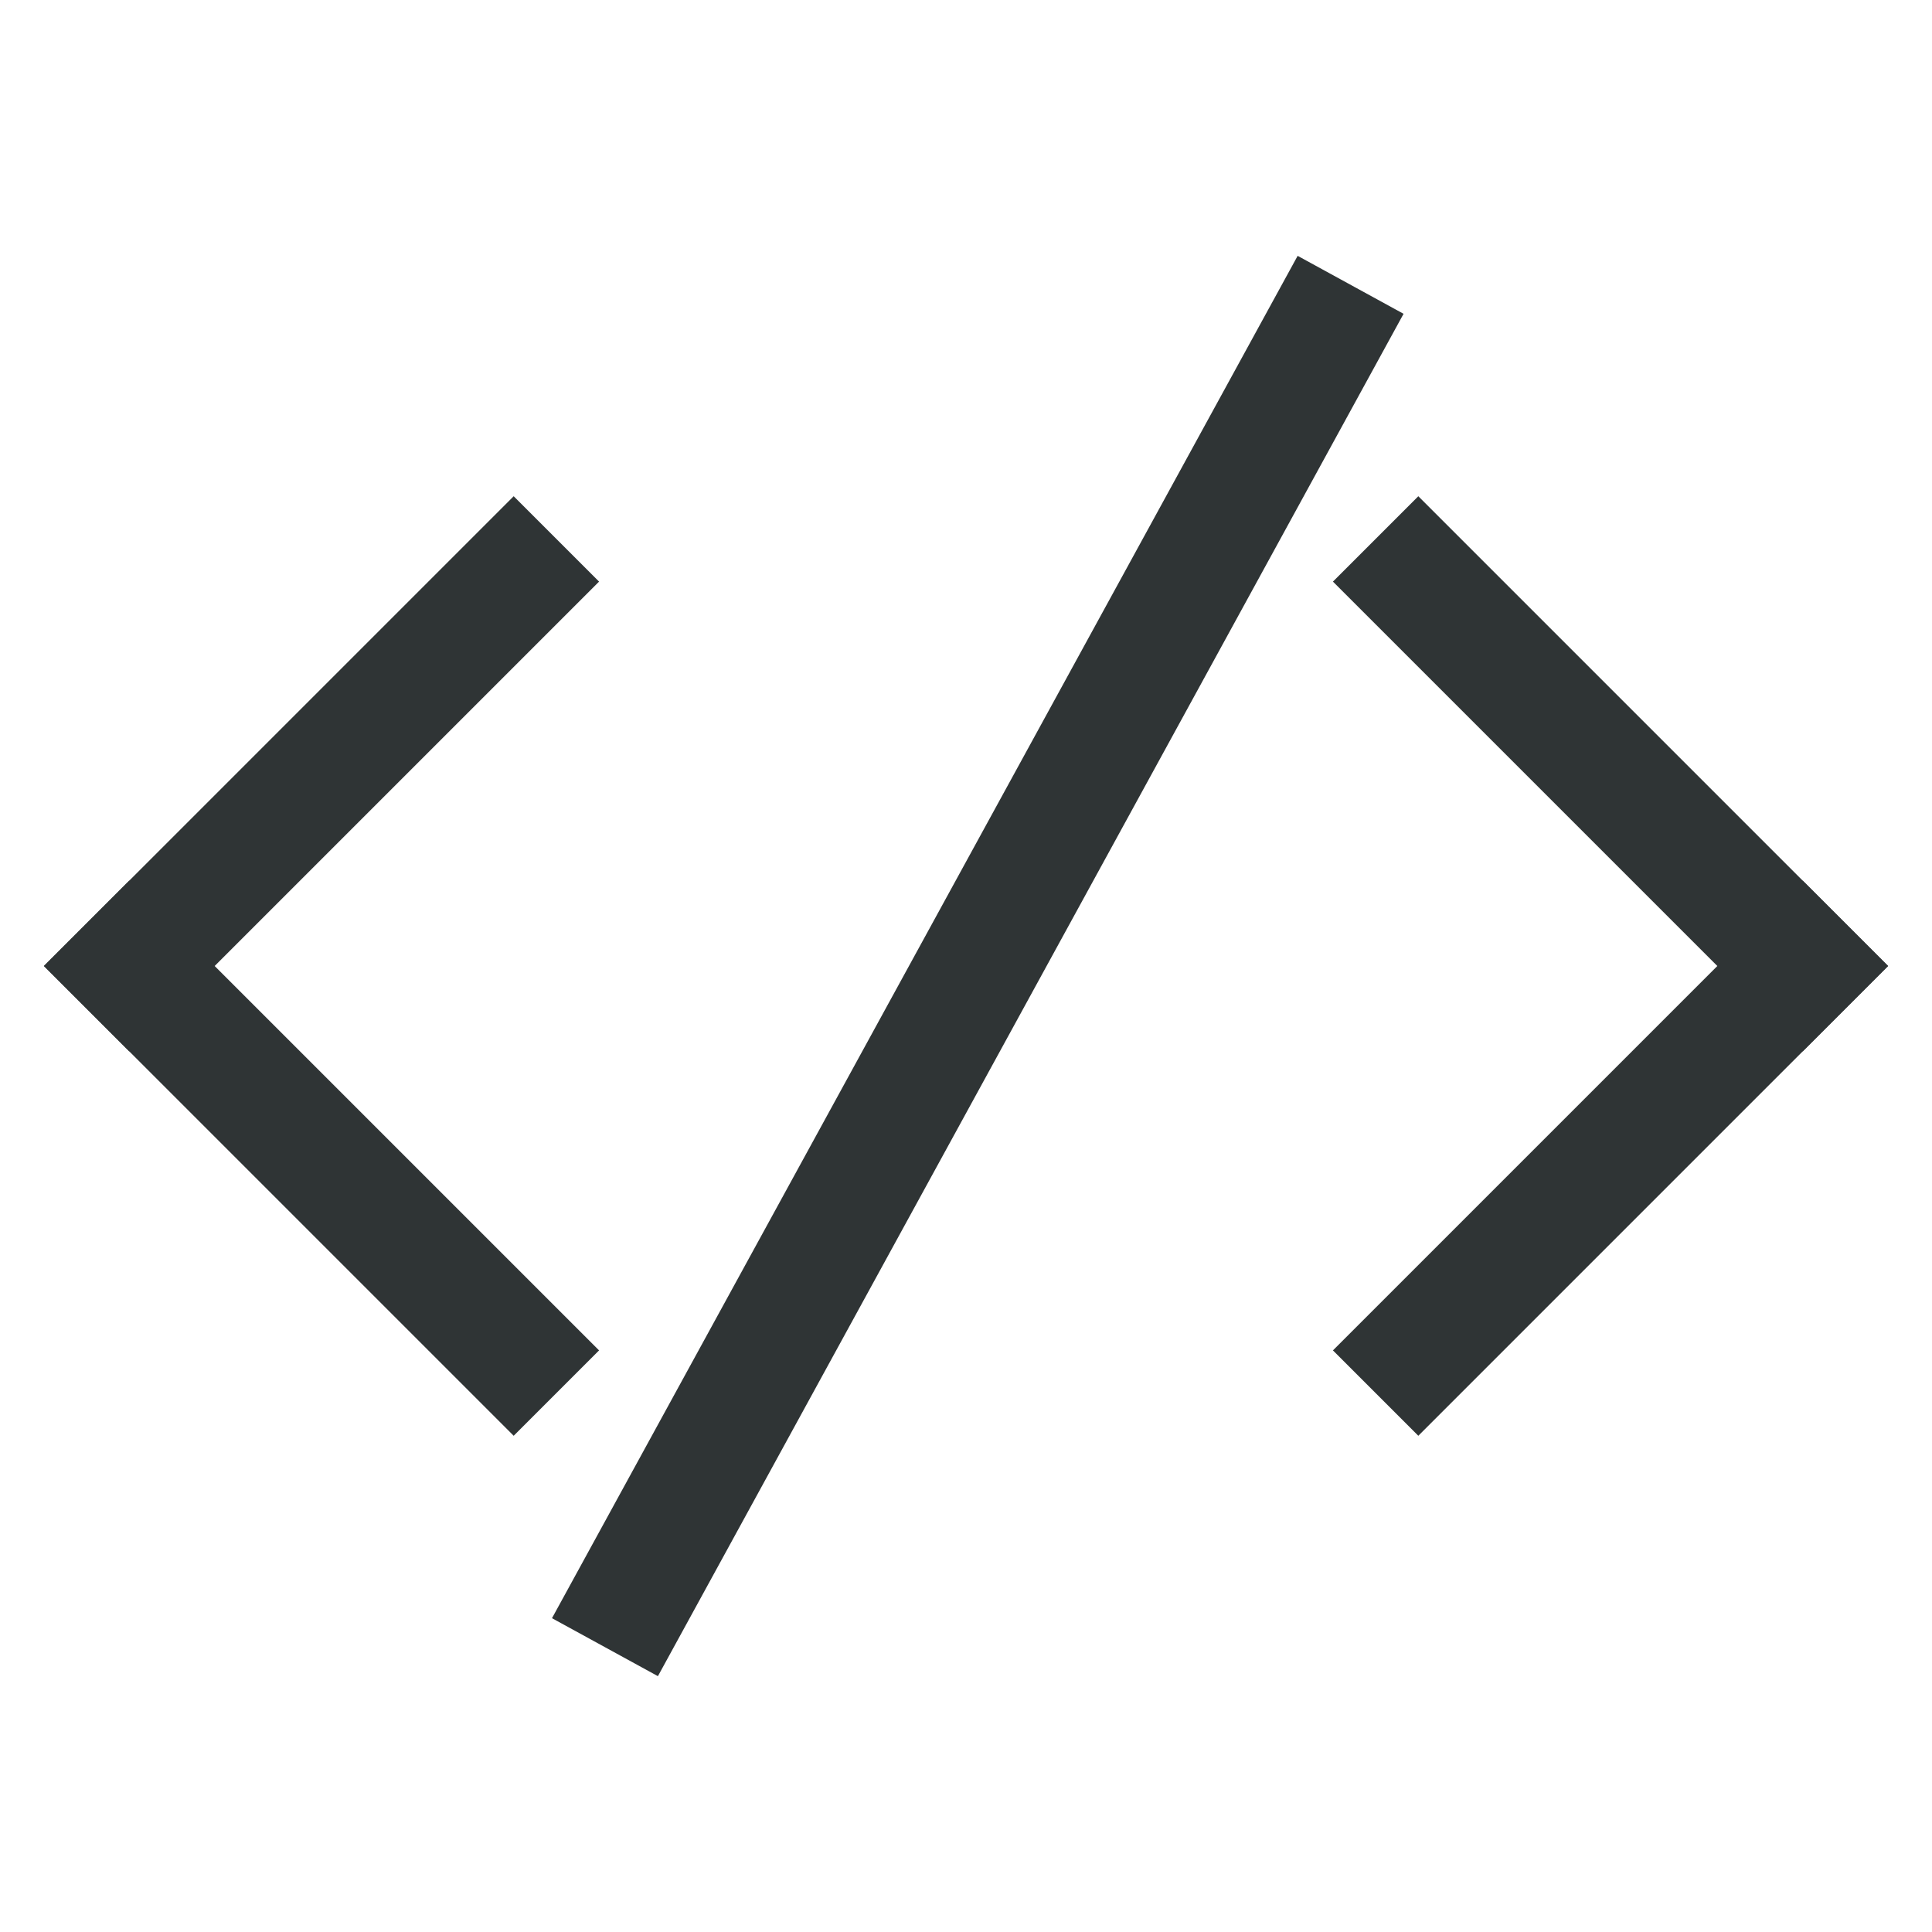
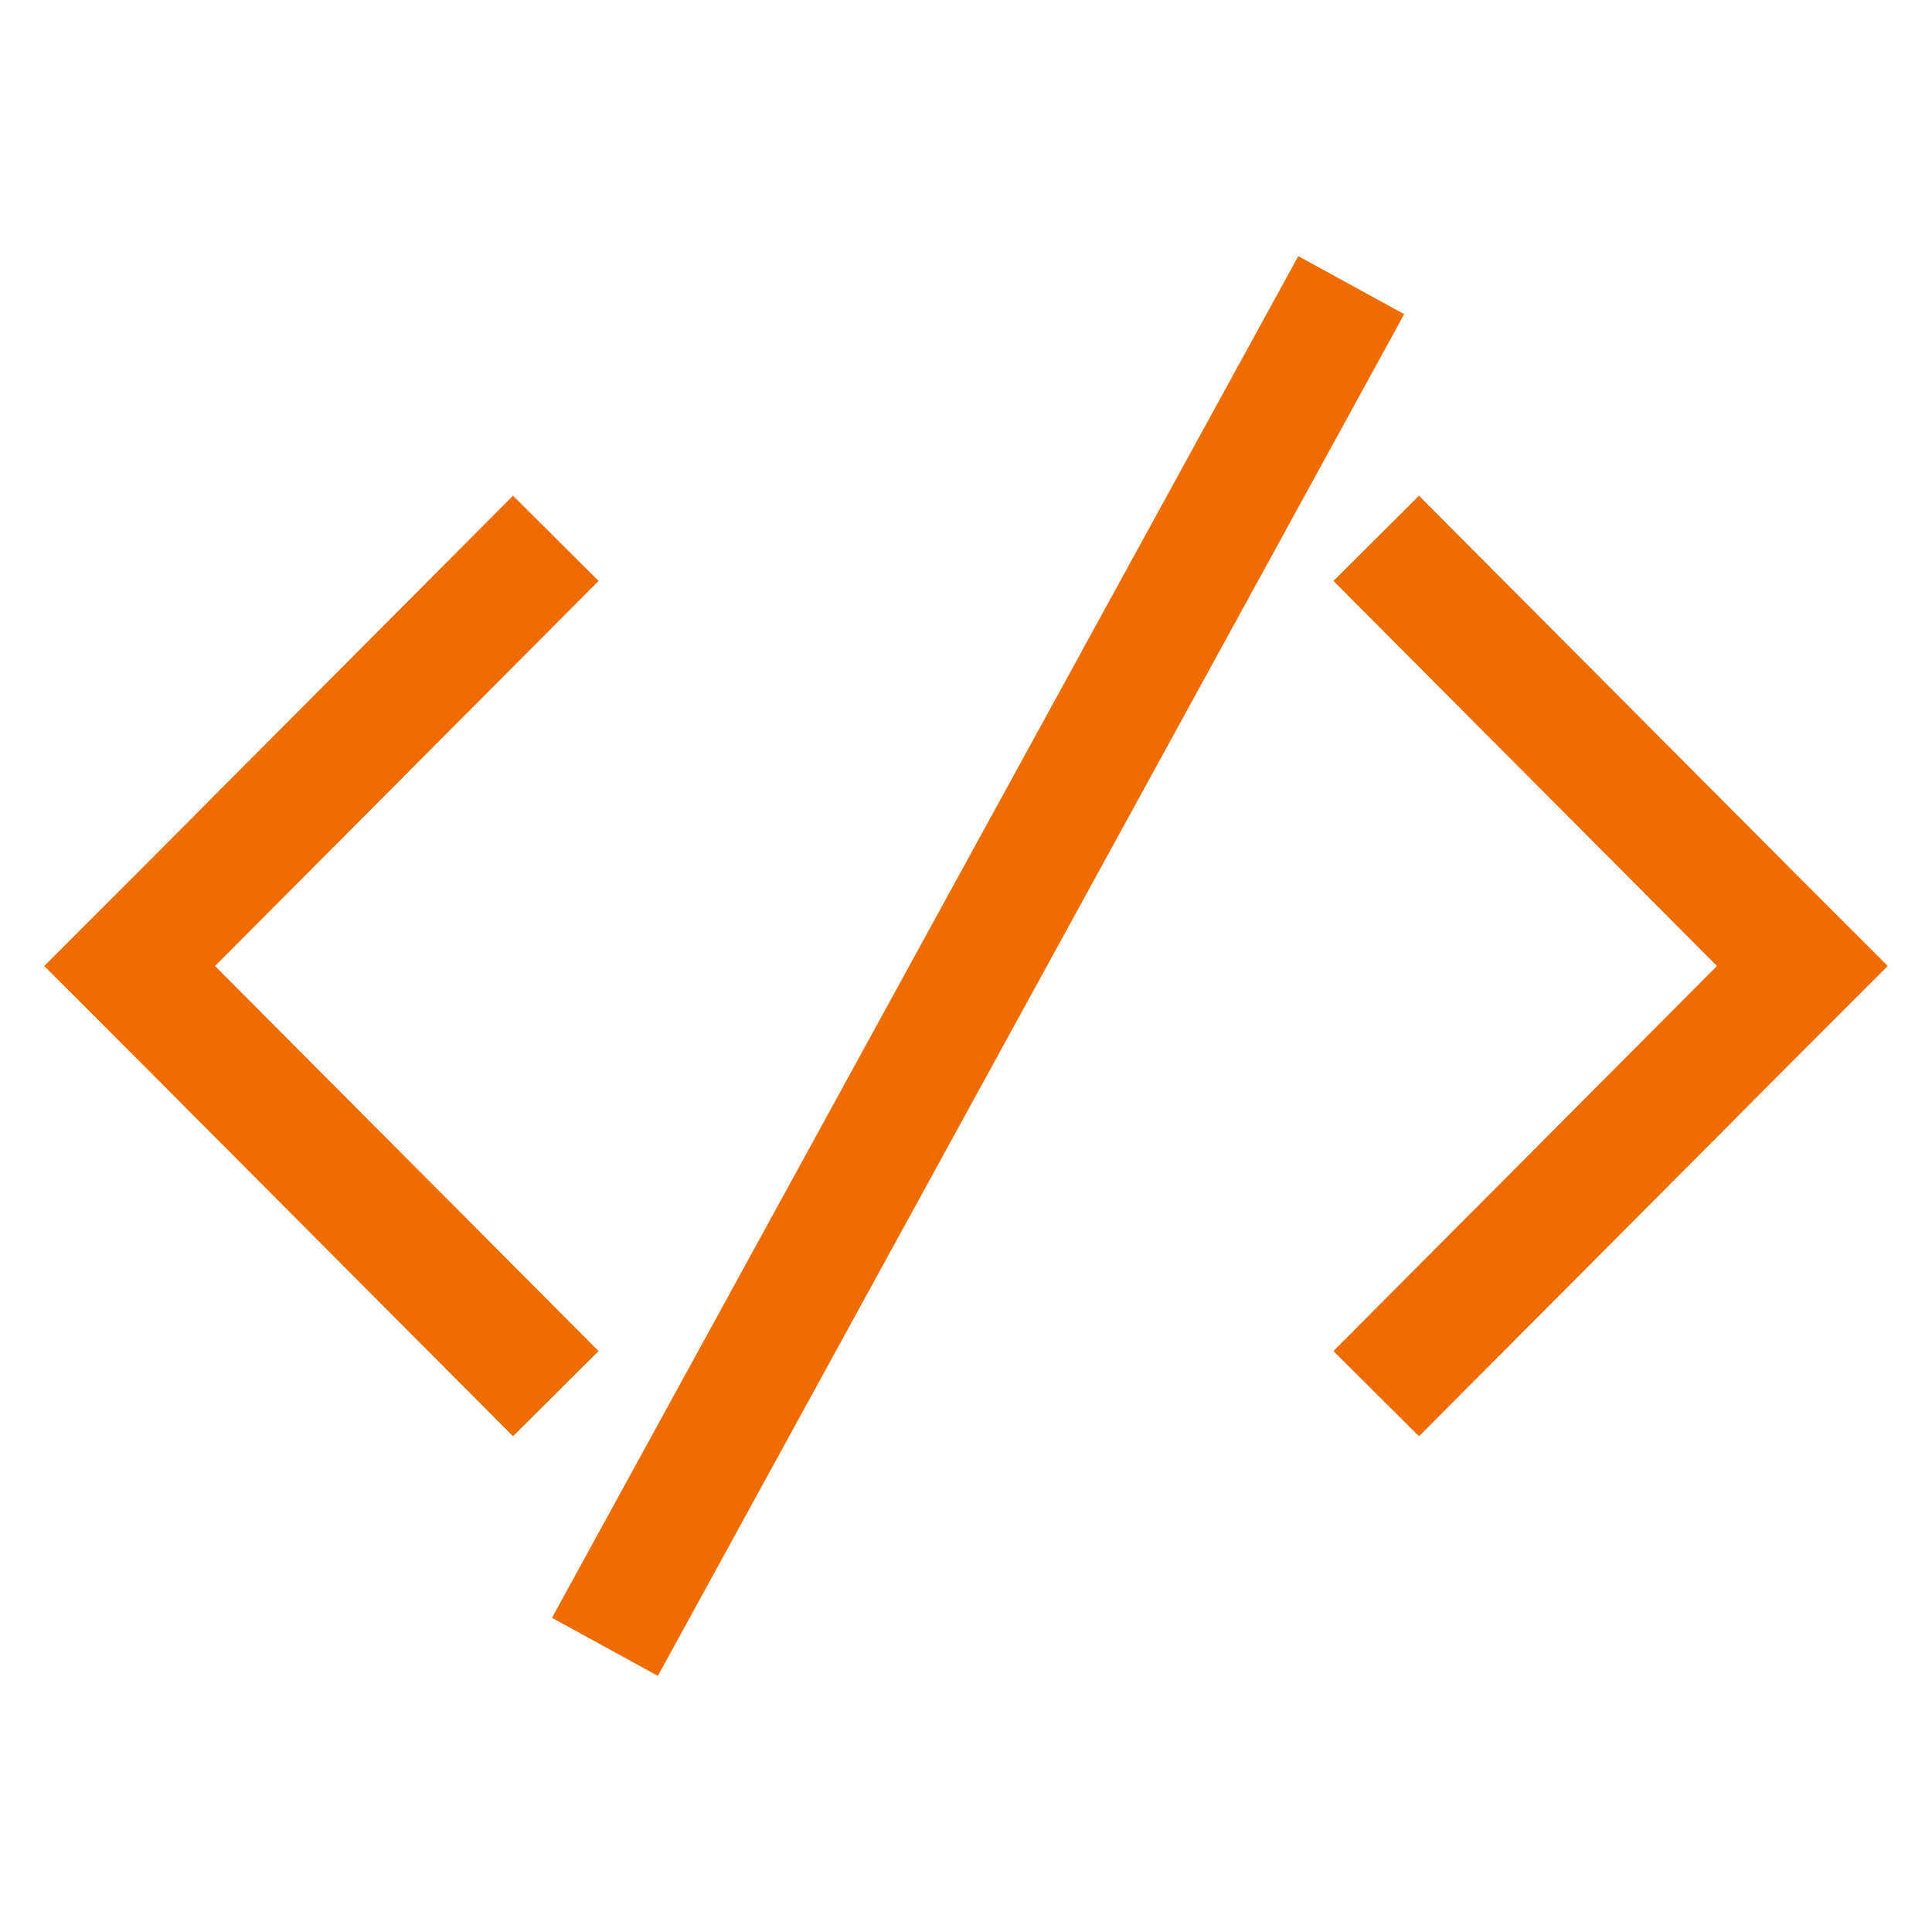
- <svg xmlns="http://www.w3.org/2000/svg" height="128px" id="Layer_1" style="enable-background:new 0 0 128 128;" version="1.1" viewBox="0 0 128 128" width="128px" xml:space="preserve">
+ <svg xmlns="http://www.w3.org/2000/svg" version="1.1" id="Layer_1" x="0px" y="0px" viewBox="0 0 128 128" style="enable-background:new 0 0 128 128;" xml:space="preserve">
+   <style type="text/css">
+ 	.st0{fill:none;stroke:#EF6C00;stroke-width:8;stroke-linecap:square;stroke-miterlimit:10;}
+ </style>
  <g>
    <g>
      <g>
-         <line style="fill:none;stroke:#2F3435;stroke-width:8;stroke-linecap:square;stroke-miterlimit:10;" x1="34.033" x2="8.566" y1="89.467" y2="64" />
-         <line style="fill:none;stroke:#2F3435;stroke-width:8;stroke-linecap:square;stroke-miterlimit:10;" x1="8.566" x2="34.033" y1="64" y2="38.533" />
+         <line class="st0" x1="34" y1="89.5" x2="8.6" y2="64" />
+         <line class="st0" x1="8.6" y1="64" x2="34" y2="38.5" />
      </g>
      <g>
-         <line style="fill:none;stroke:#2F3435;stroke-width:8;stroke-linecap:square;stroke-miterlimit:10;" x1="93.967" x2="119.434" y1="38.533" y2="64" />
-         <line style="fill:none;stroke:#2F3435;stroke-width:8;stroke-linecap:square;stroke-miterlimit:10;" x1="119.434" x2="93.967" y1="64" y2="89.467" />
+         <line class="st0" x1="94" y1="38.5" x2="119.4" y2="64" />
+         <line class="st0" x1="119.4" y1="64" x2="94" y2="89.5" />
      </g>
    </g>
-     <line style="fill:none;stroke:#2F3435;stroke-width:8;stroke-linecap:square;stroke-miterlimit:10;" x1="42" x2="87.561" y1="105.621" y2="22.379" />
+     <line class="st0" x1="42" y1="105.6" x2="87.6" y2="22.4" />
  </g>
</svg>
